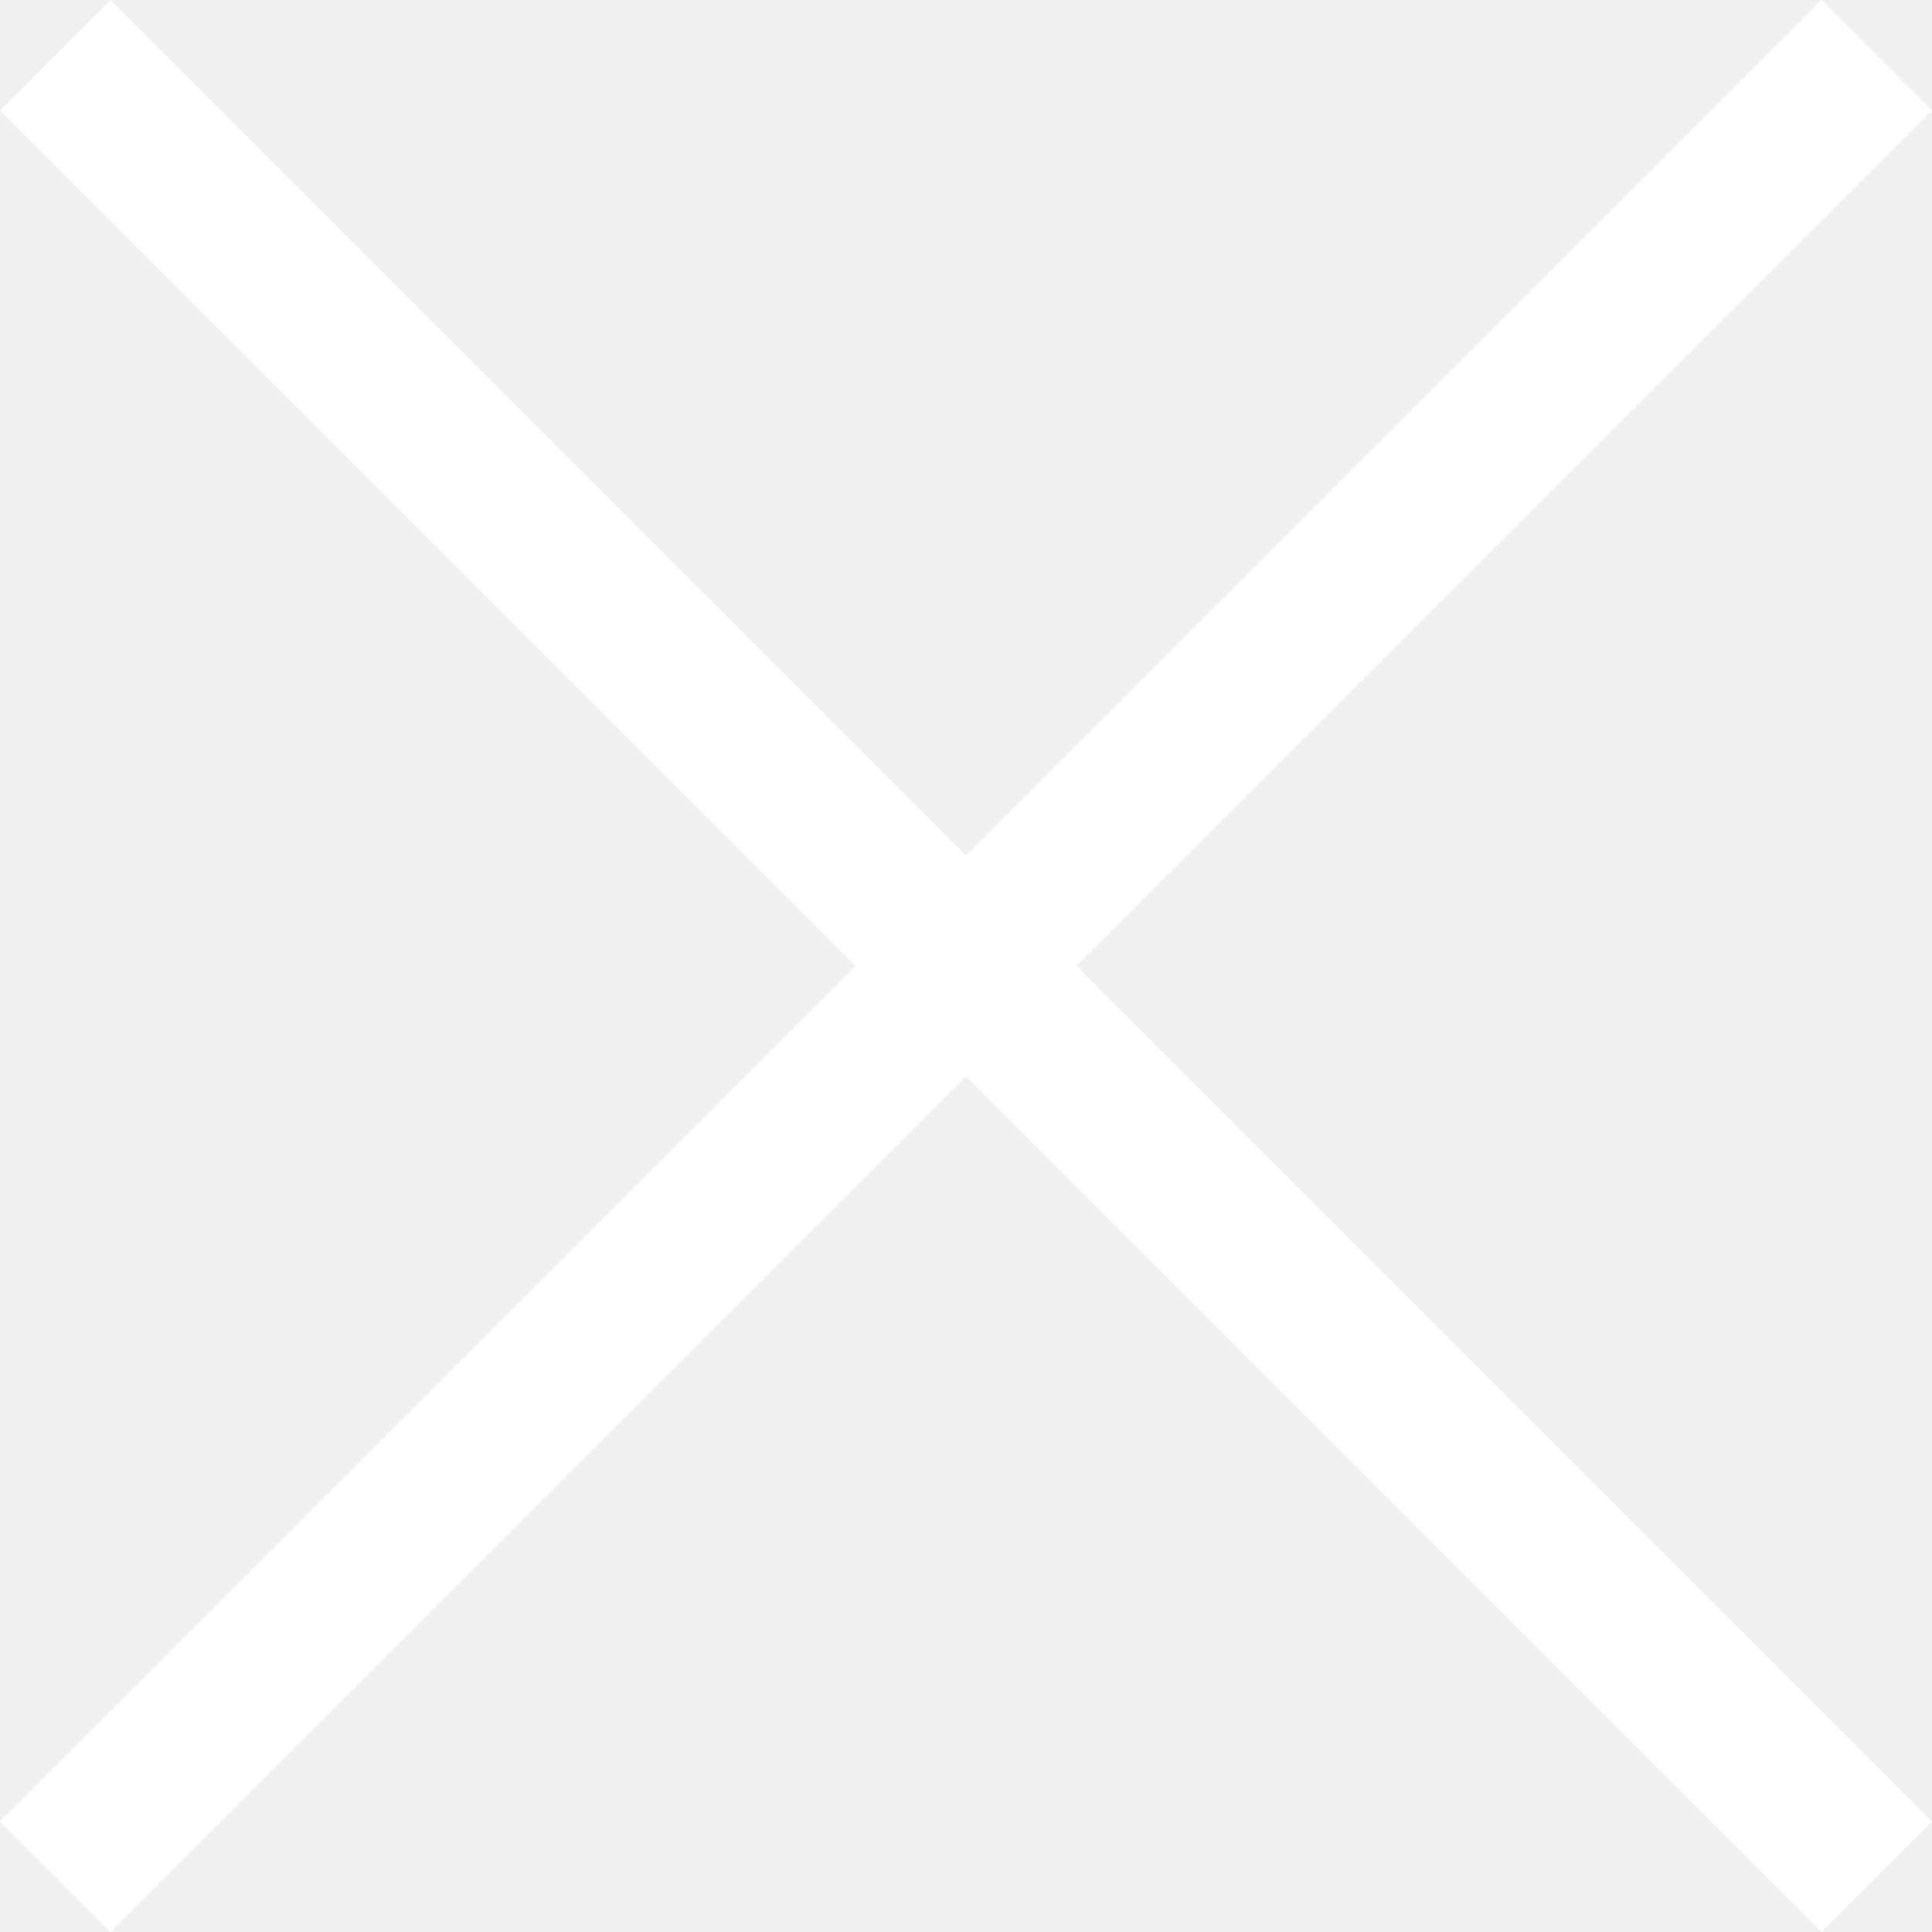
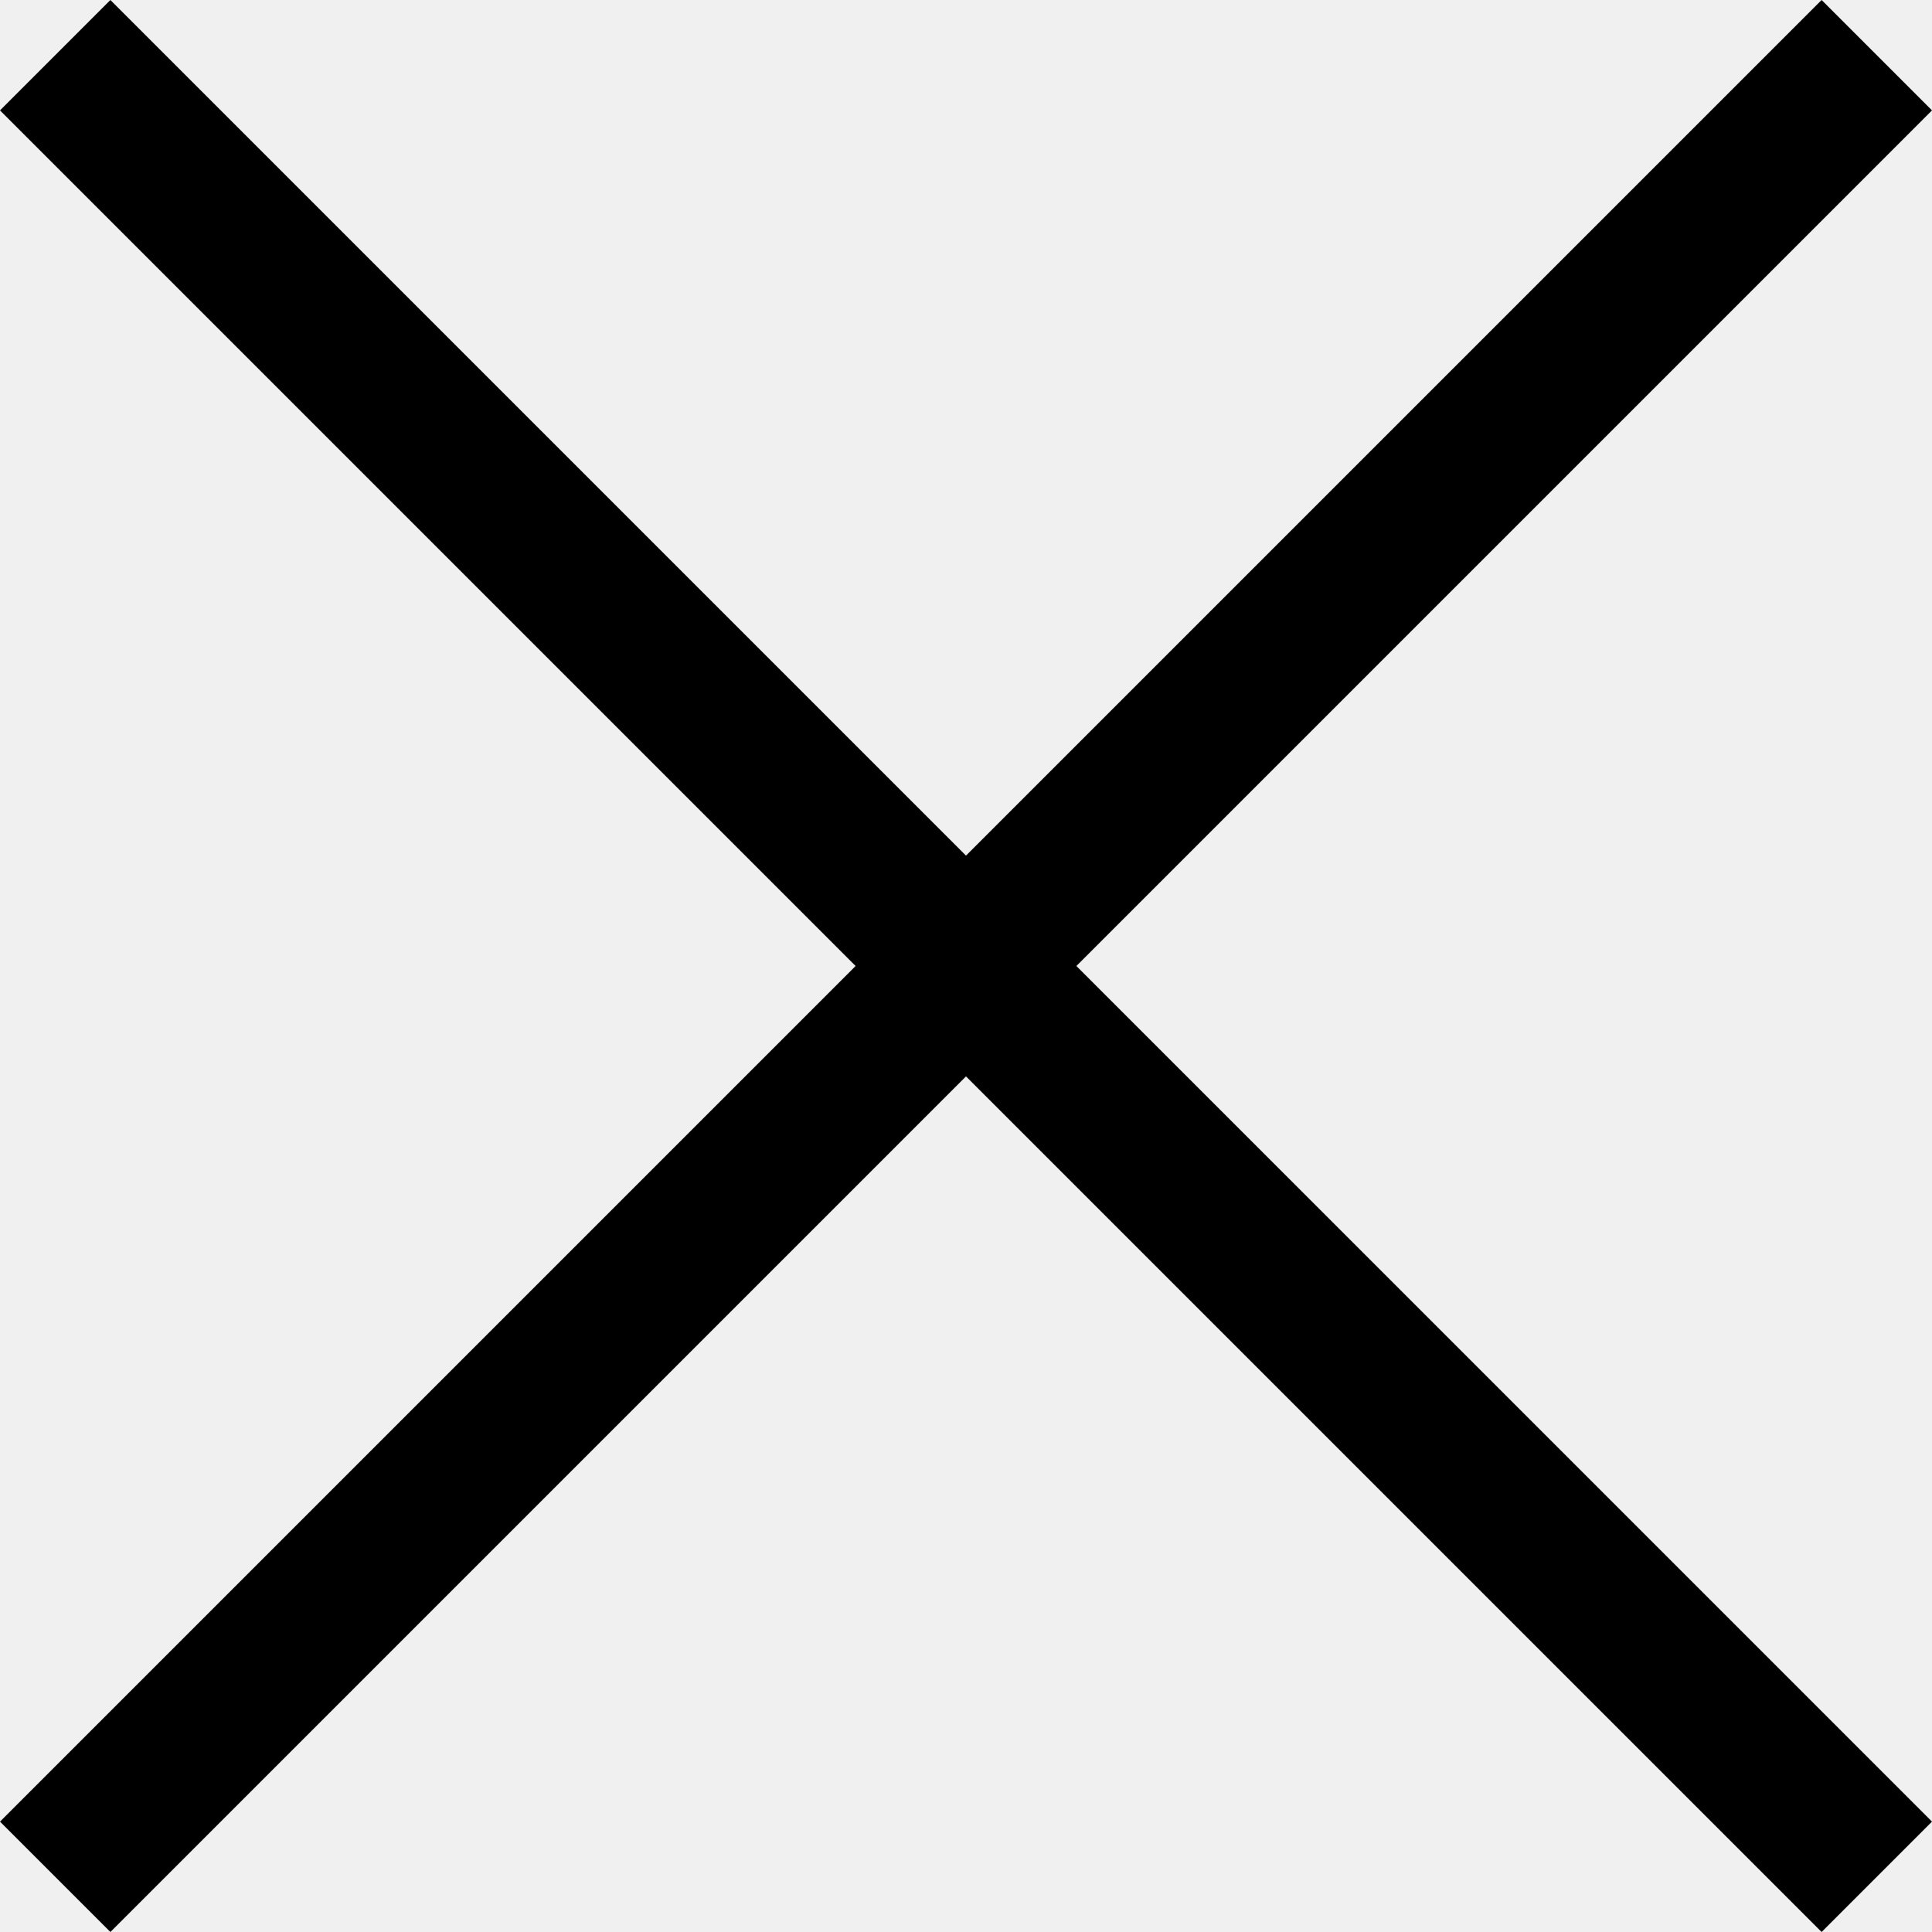
<svg xmlns="http://www.w3.org/2000/svg" version="1.1" id="Layer_1" x="0px" y="0px" viewBox="0 0 371.23 371.23" style="enable-background:new 0 0 371.23 371.23;" xml:space="preserve">
-   <polygon fill="white" points="371.23,21.213 350.018,0 185.615,164.402 21.213,0 0,21.213 164.402,185.615 0,350.018 21.213,371.23   185.615,206.828 350.018,371.23 371.23,350.018 206.828,185.615 " />
+   <polygon fill="black" points="371.23,21.213 350.018,0 185.615,164.402 21.213,0 0,21.213 164.402,185.615 0,350.018 21.213,371.23   185.615,206.828 350.018,371.23 371.23,350.018 206.828,185.615 " />
  <g>
</g>
  <g>
</g>
  <g>
</g>
  <g>
</g>
  <g>
</g>
  <g>
</g>
  <g>
</g>
  <g>
</g>
  <g>
</g>
  <g>
</g>
  <g>
</g>
  <g>
</g>
  <g>
</g>
  <g>
</g>
  <g>
</g>
</svg>
